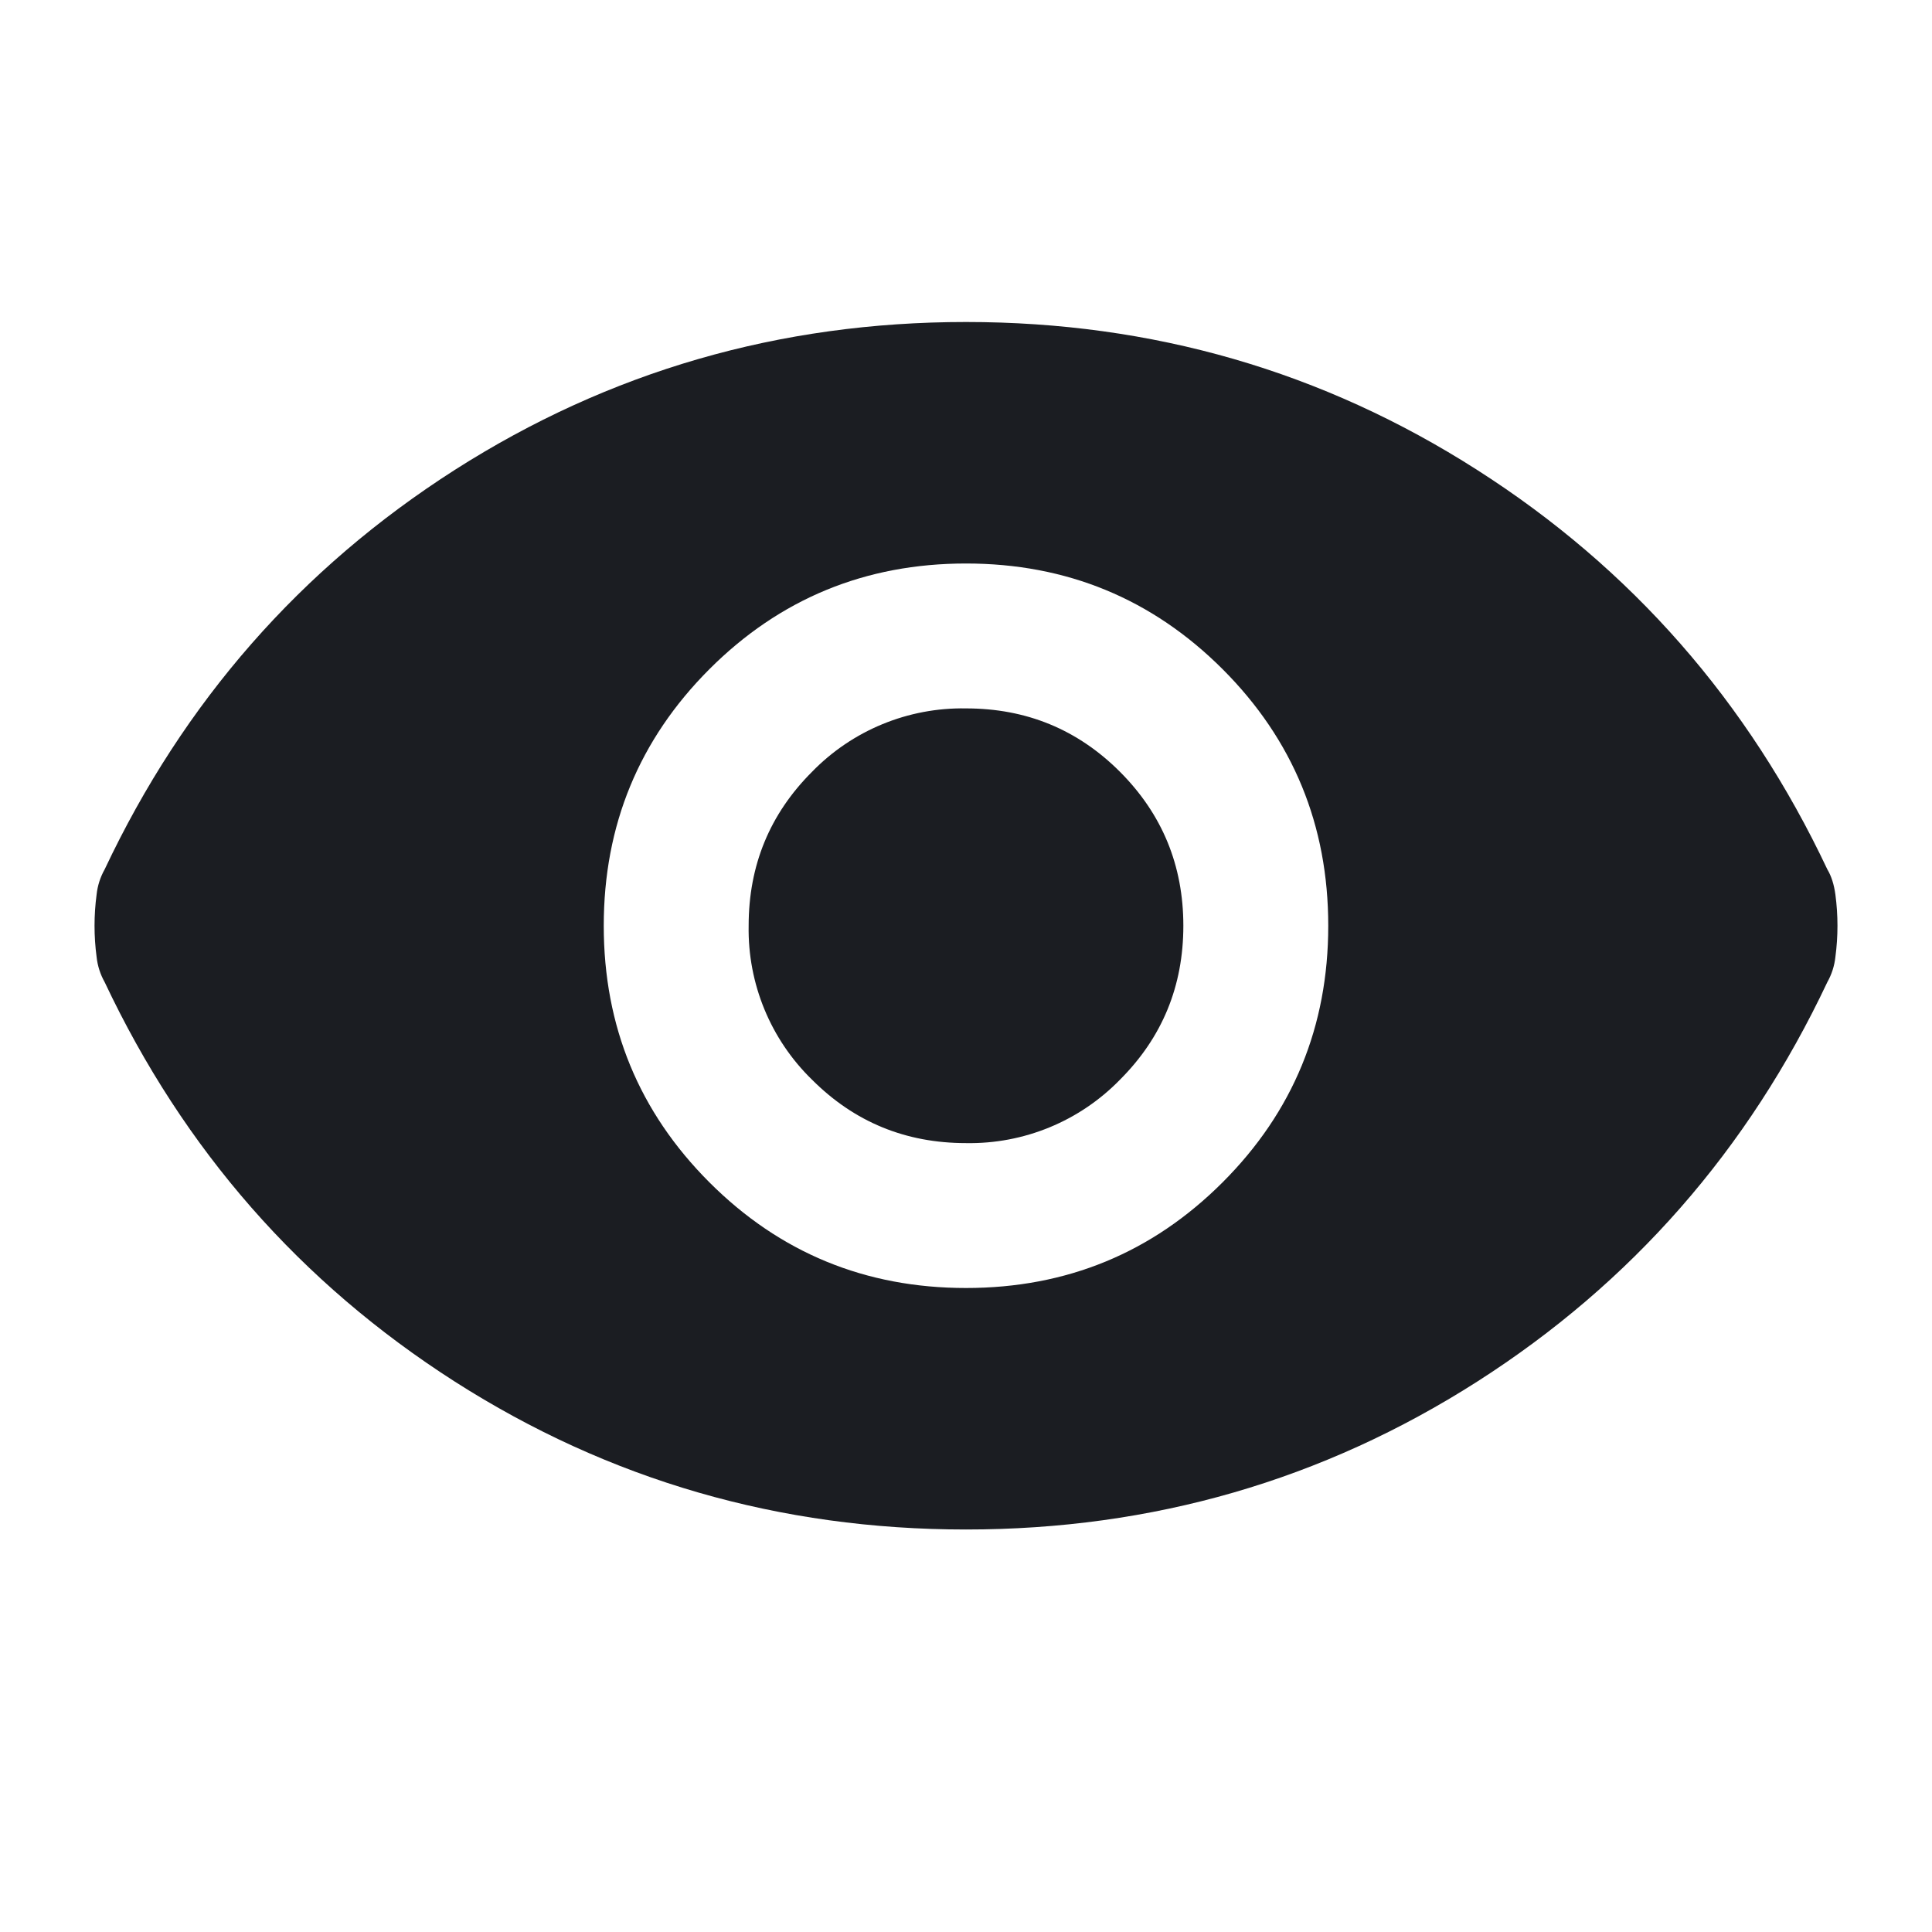
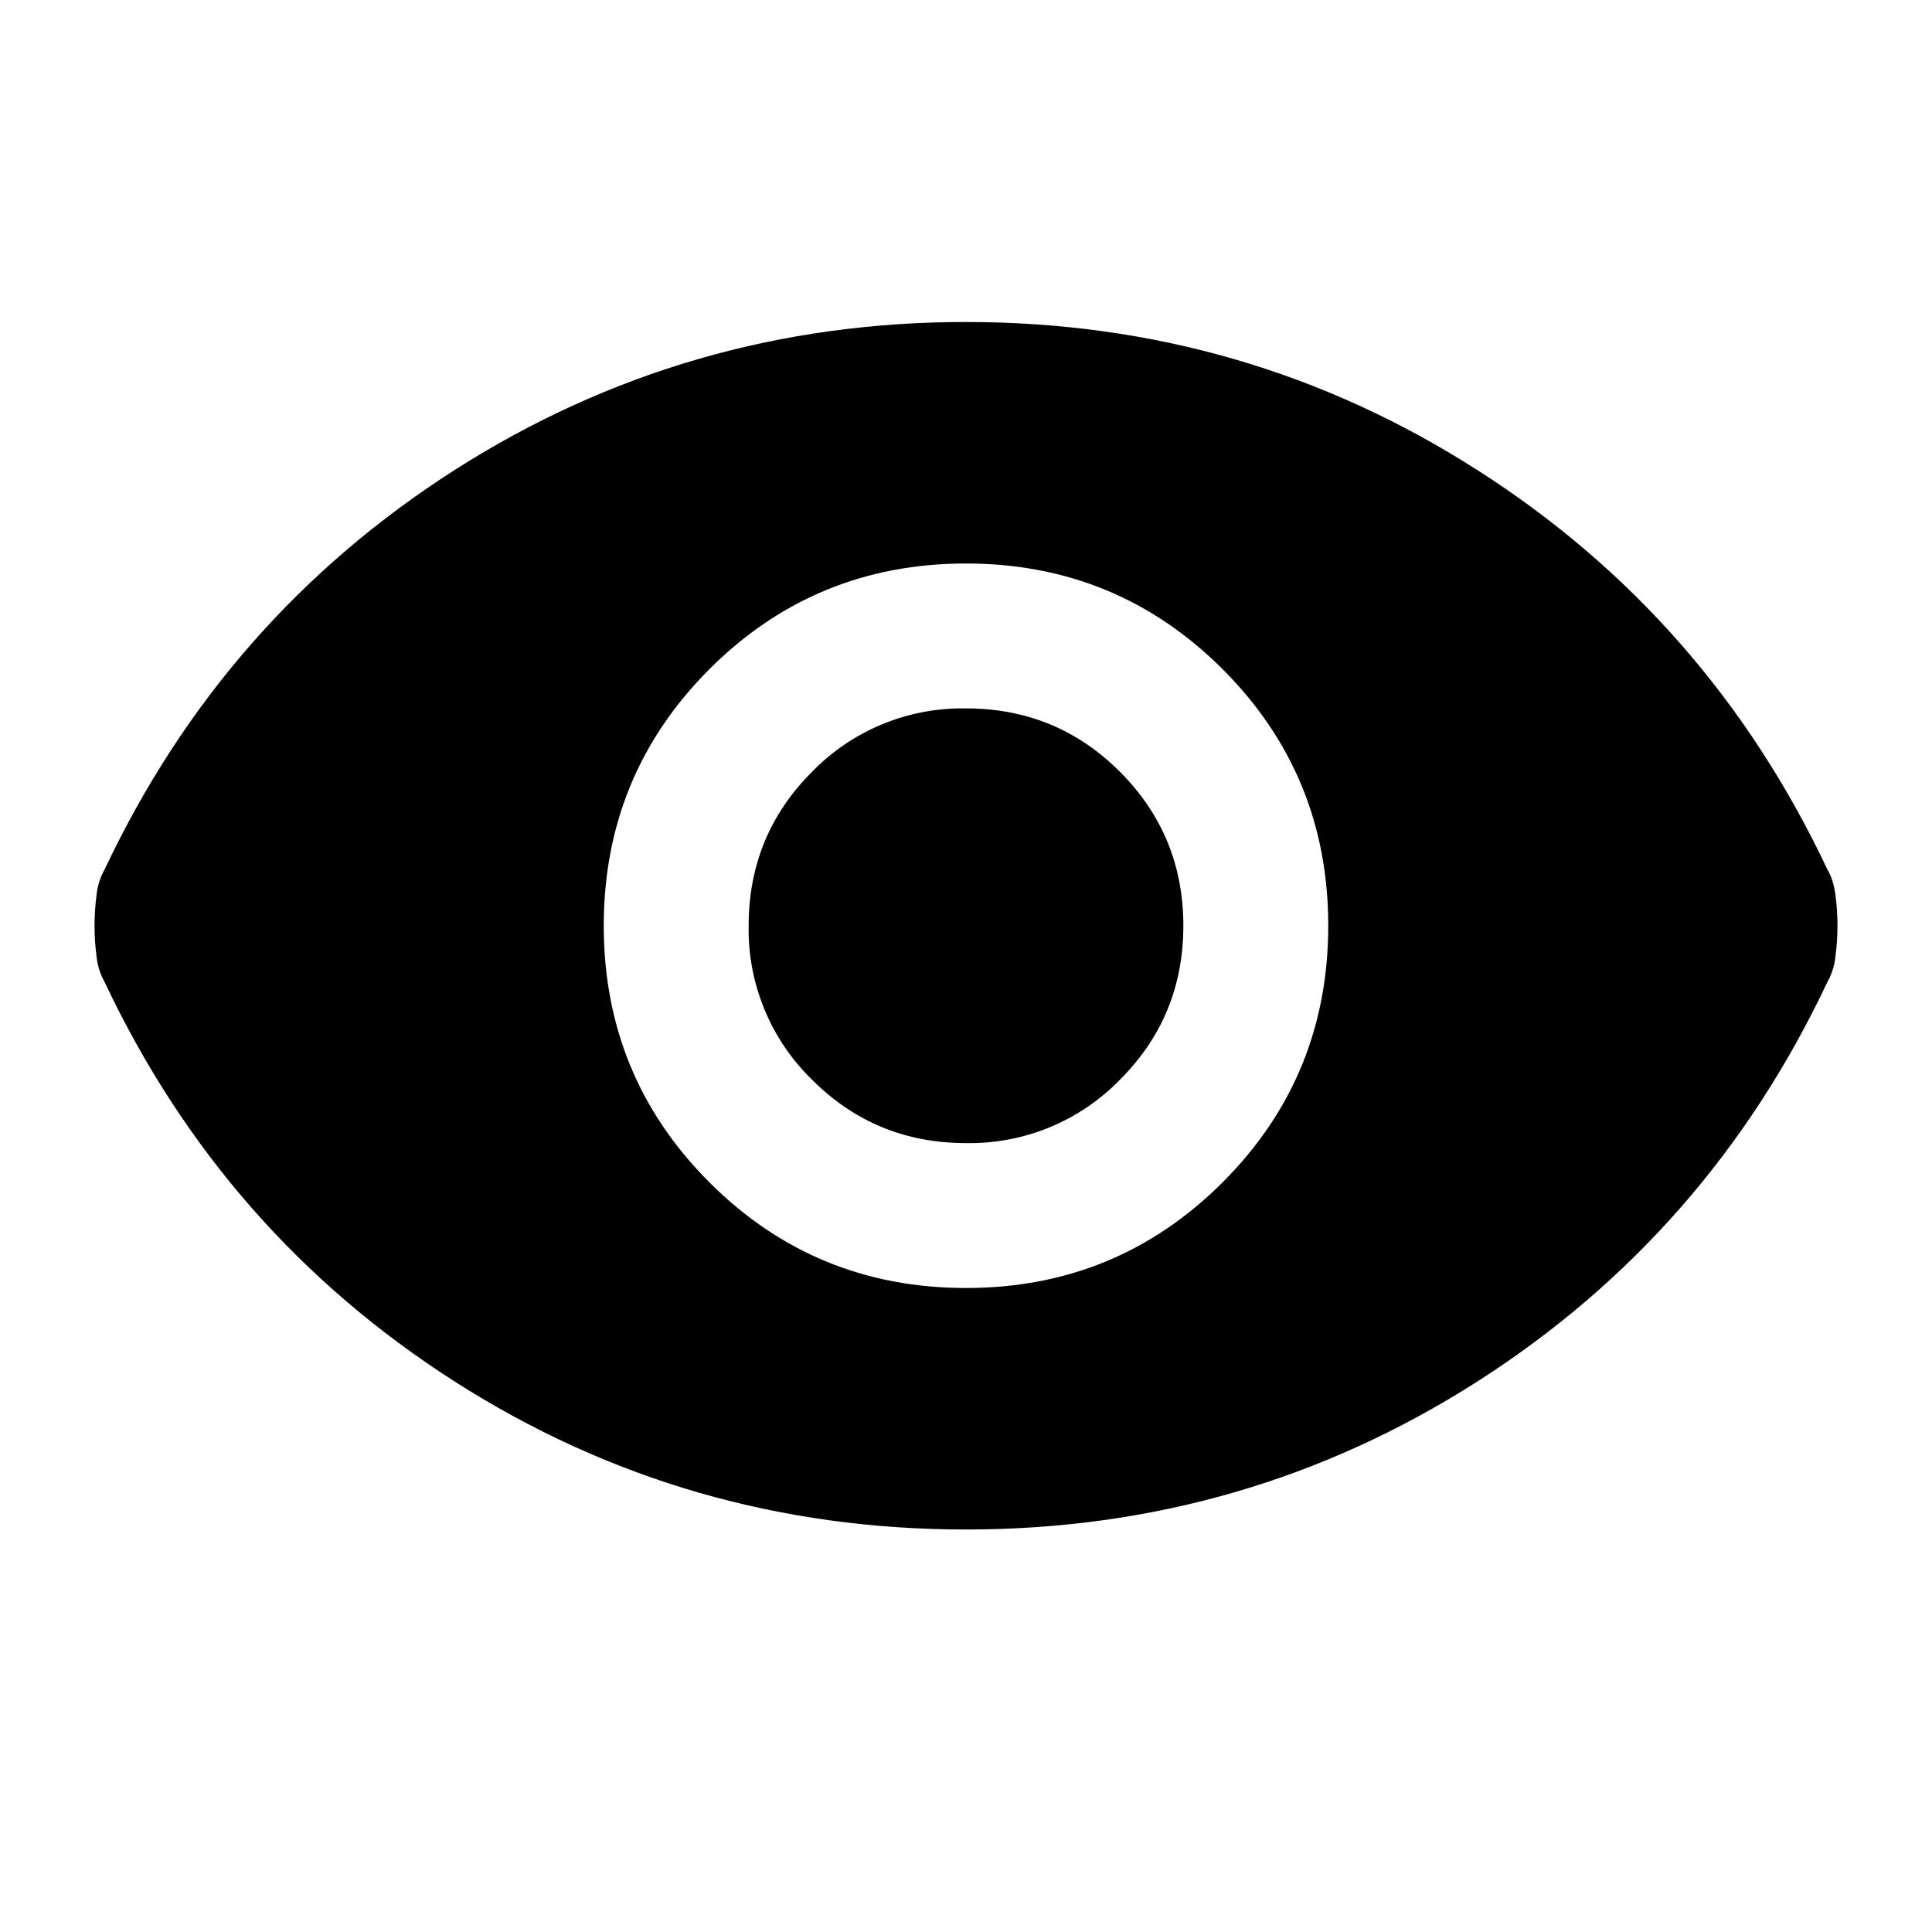
<svg xmlns="http://www.w3.org/2000/svg" width="24" height="24" fill="currentColor" viewBox="0 0 24 24">
-   <path fill="#1B1D22" d="M12 16c1.25 0 2.313-.438 3.188-1.313.874-.874 1.312-1.937 1.312-3.187 0-1.25-.438-2.313-1.313-3.188C14.313 7.439 13.25 7 12 7c-1.25 0-2.313.438-3.188 1.313C7.939 9.187 7.5 10.25 7.5 11.5c0 1.25.438 2.313 1.313 3.188C9.687 15.562 10.75 16 12 16Zm0-1.8c-.75 0-1.387-.262-1.912-.787A2.604 2.604 0 0 1 9.3 11.5c0-.75.262-1.387.787-1.912A2.604 2.604 0 0 1 12 8.8c.75 0 1.387.262 1.912.787.525.526.788 1.163.788 1.913s-.262 1.387-.787 1.912A2.604 2.604 0 0 1 12 14.2Zm0 4.8c-2.317 0-4.433-.613-6.35-1.837-1.917-1.226-3.367-2.88-4.35-4.963a.812.812 0 0 1-.1-.313 2.93 2.93 0 0 1 0-.774.812.812 0 0 1 .1-.313c.983-2.083 2.433-3.738 4.35-4.963C7.567 4.614 9.683 4 12 4c2.317 0 4.433.612 6.35 1.838 1.917 1.224 3.367 2.879 4.35 4.962.05.083.083.188.1.313a2.925 2.925 0 0 1 0 .774.812.812 0 0 1-.1.313c-.983 2.083-2.433 3.738-4.35 4.963C16.433 18.387 14.317 19 12 19Z" />
+   <path fill="currentColor" d="M12 16c1.25 0 2.313-.438 3.188-1.313.874-.874 1.312-1.937 1.312-3.187 0-1.25-.438-2.313-1.313-3.188C14.313 7.439 13.25 7 12 7c-1.25 0-2.313.438-3.188 1.313C7.939 9.187 7.5 10.25 7.5 11.5c0 1.25.438 2.313 1.313 3.188C9.687 15.562 10.75 16 12 16Zm0-1.8c-.75 0-1.387-.262-1.912-.787A2.604 2.604 0 0 1 9.3 11.5c0-.75.262-1.387.787-1.912A2.604 2.604 0 0 1 12 8.8c.75 0 1.387.262 1.912.787.525.526.788 1.163.788 1.913s-.262 1.387-.787 1.912A2.604 2.604 0 0 1 12 14.2Zm0 4.8c-2.317 0-4.433-.613-6.35-1.837-1.917-1.226-3.367-2.88-4.35-4.963a.812.812 0 0 1-.1-.313 2.93 2.93 0 0 1 0-.774.812.812 0 0 1 .1-.313c.983-2.083 2.433-3.738 4.35-4.963C7.567 4.614 9.683 4 12 4c2.317 0 4.433.612 6.35 1.838 1.917 1.224 3.367 2.879 4.35 4.962.05.083.083.188.1.313a2.925 2.925 0 0 1 0 .774.812.812 0 0 1-.1.313c-.983 2.083-2.433 3.738-4.35 4.963C16.433 18.387 14.317 19 12 19Z" />
</svg>
